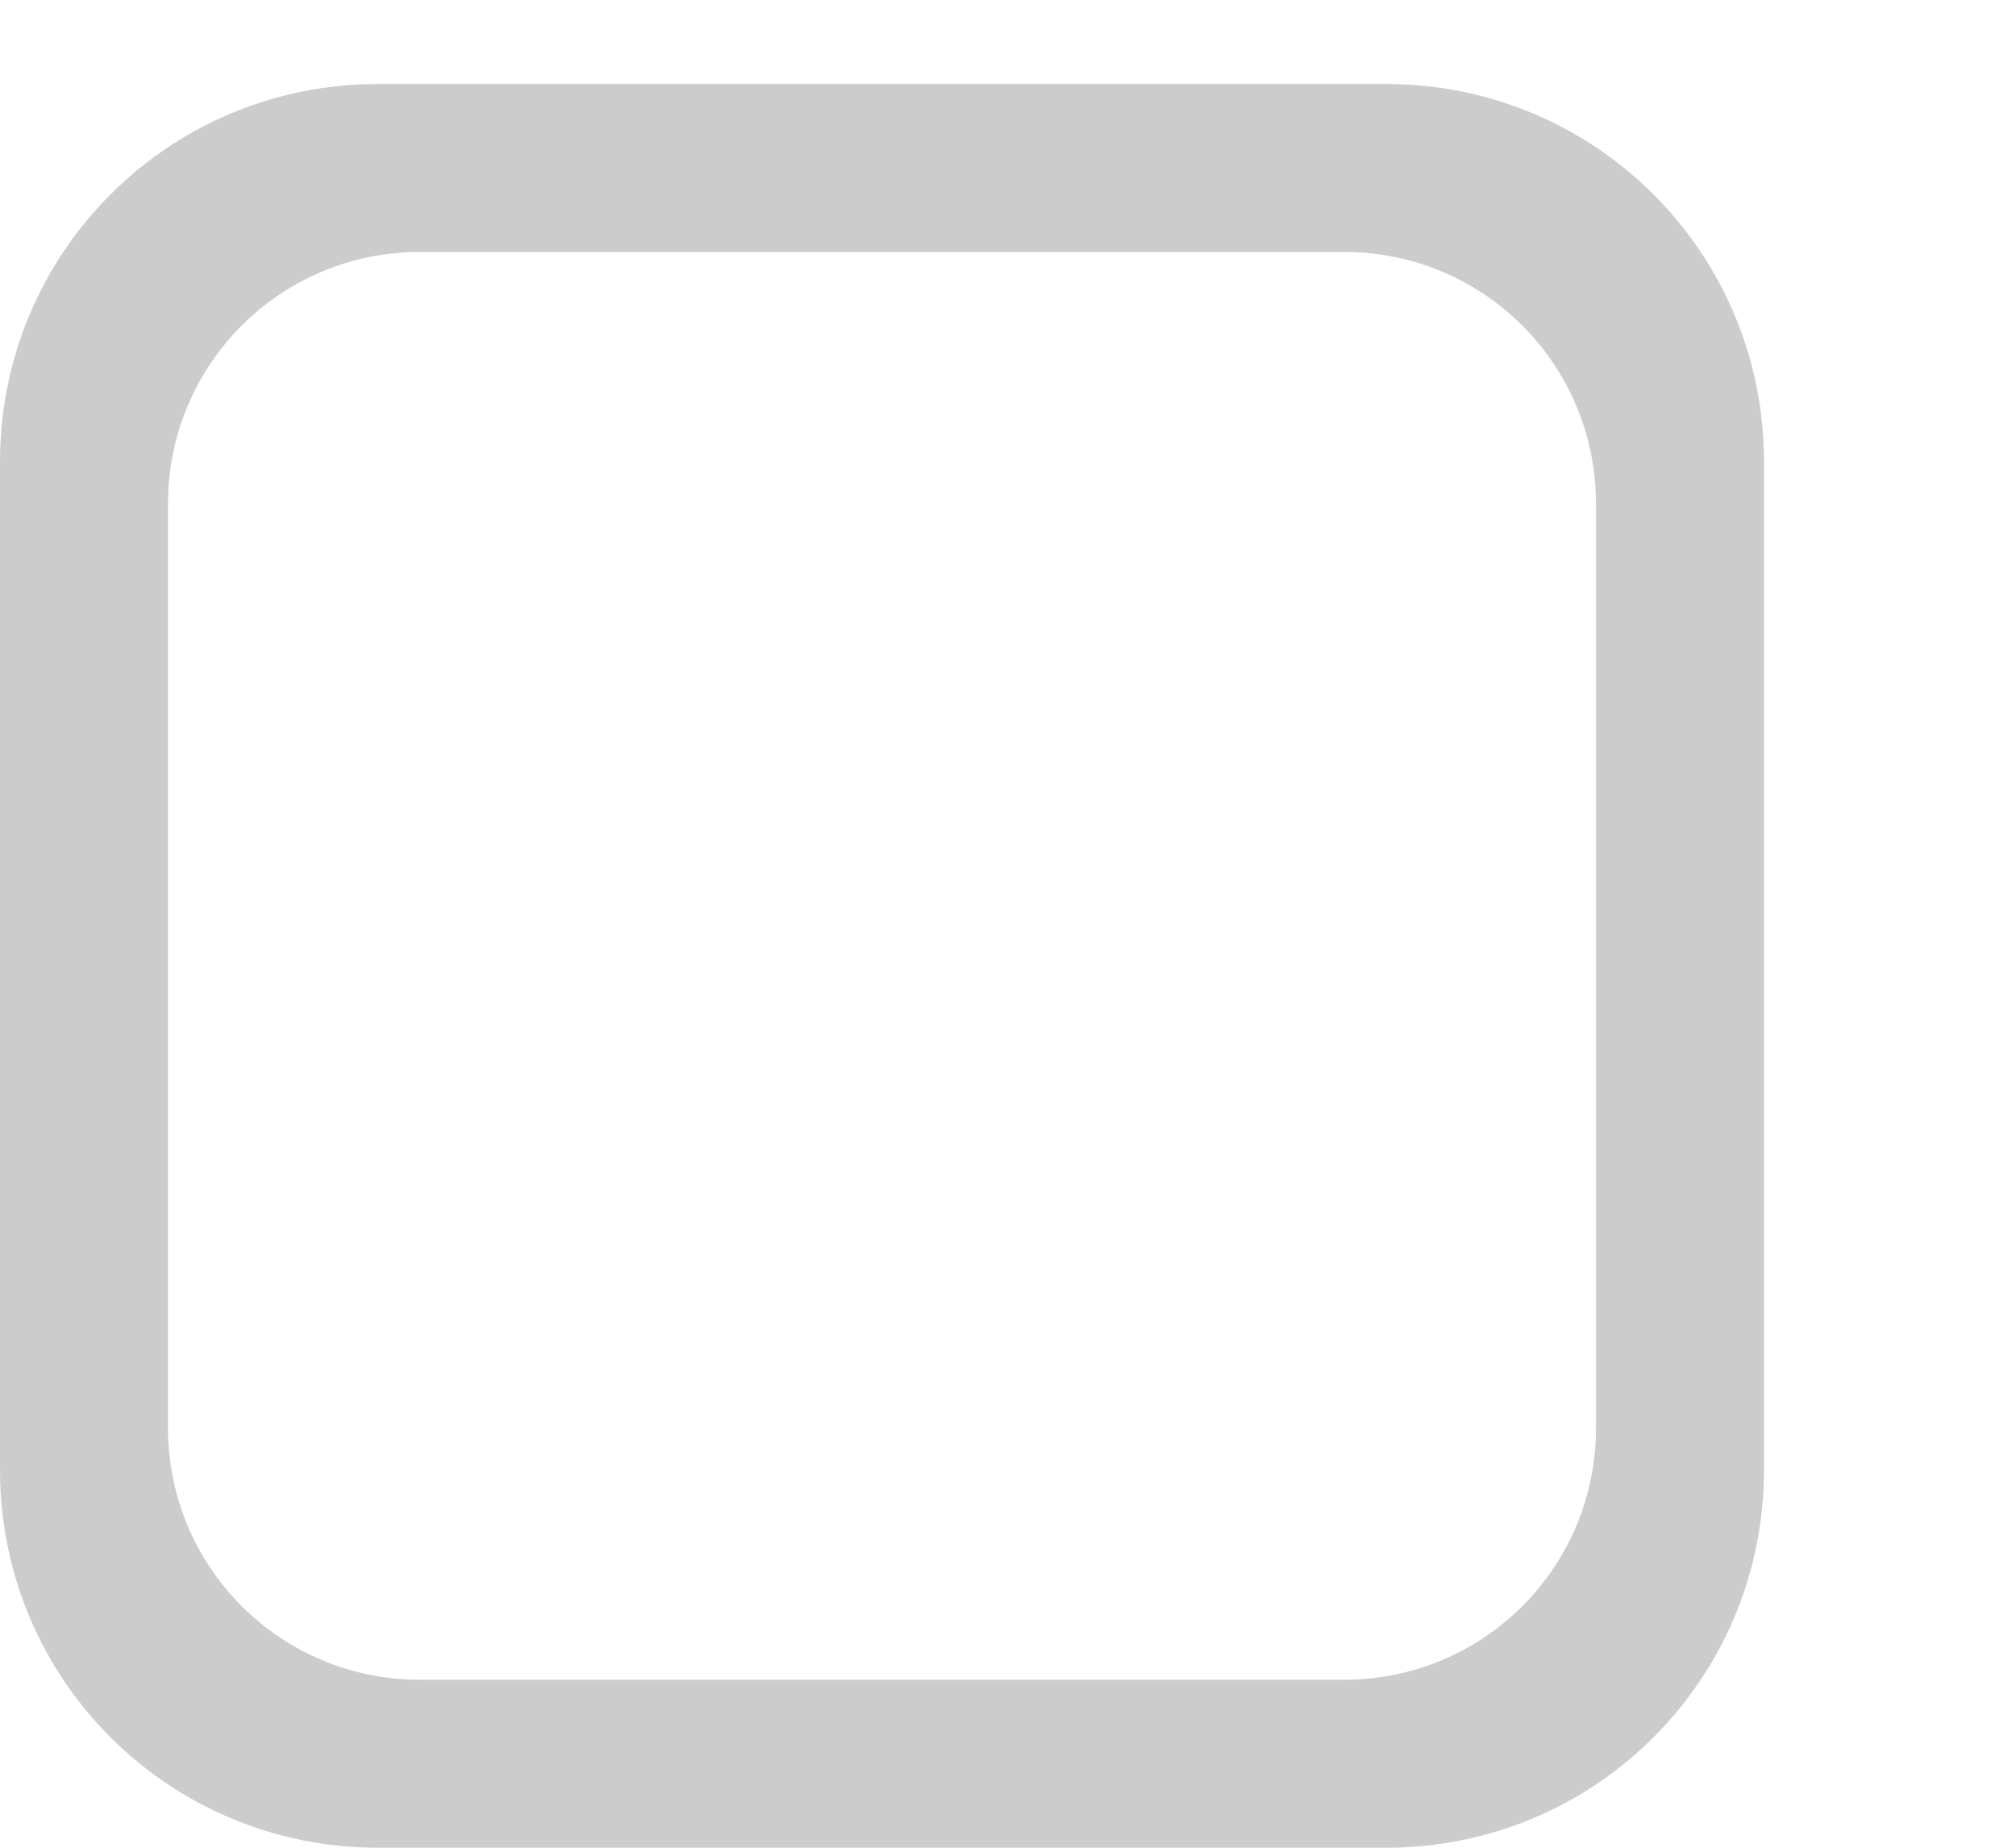
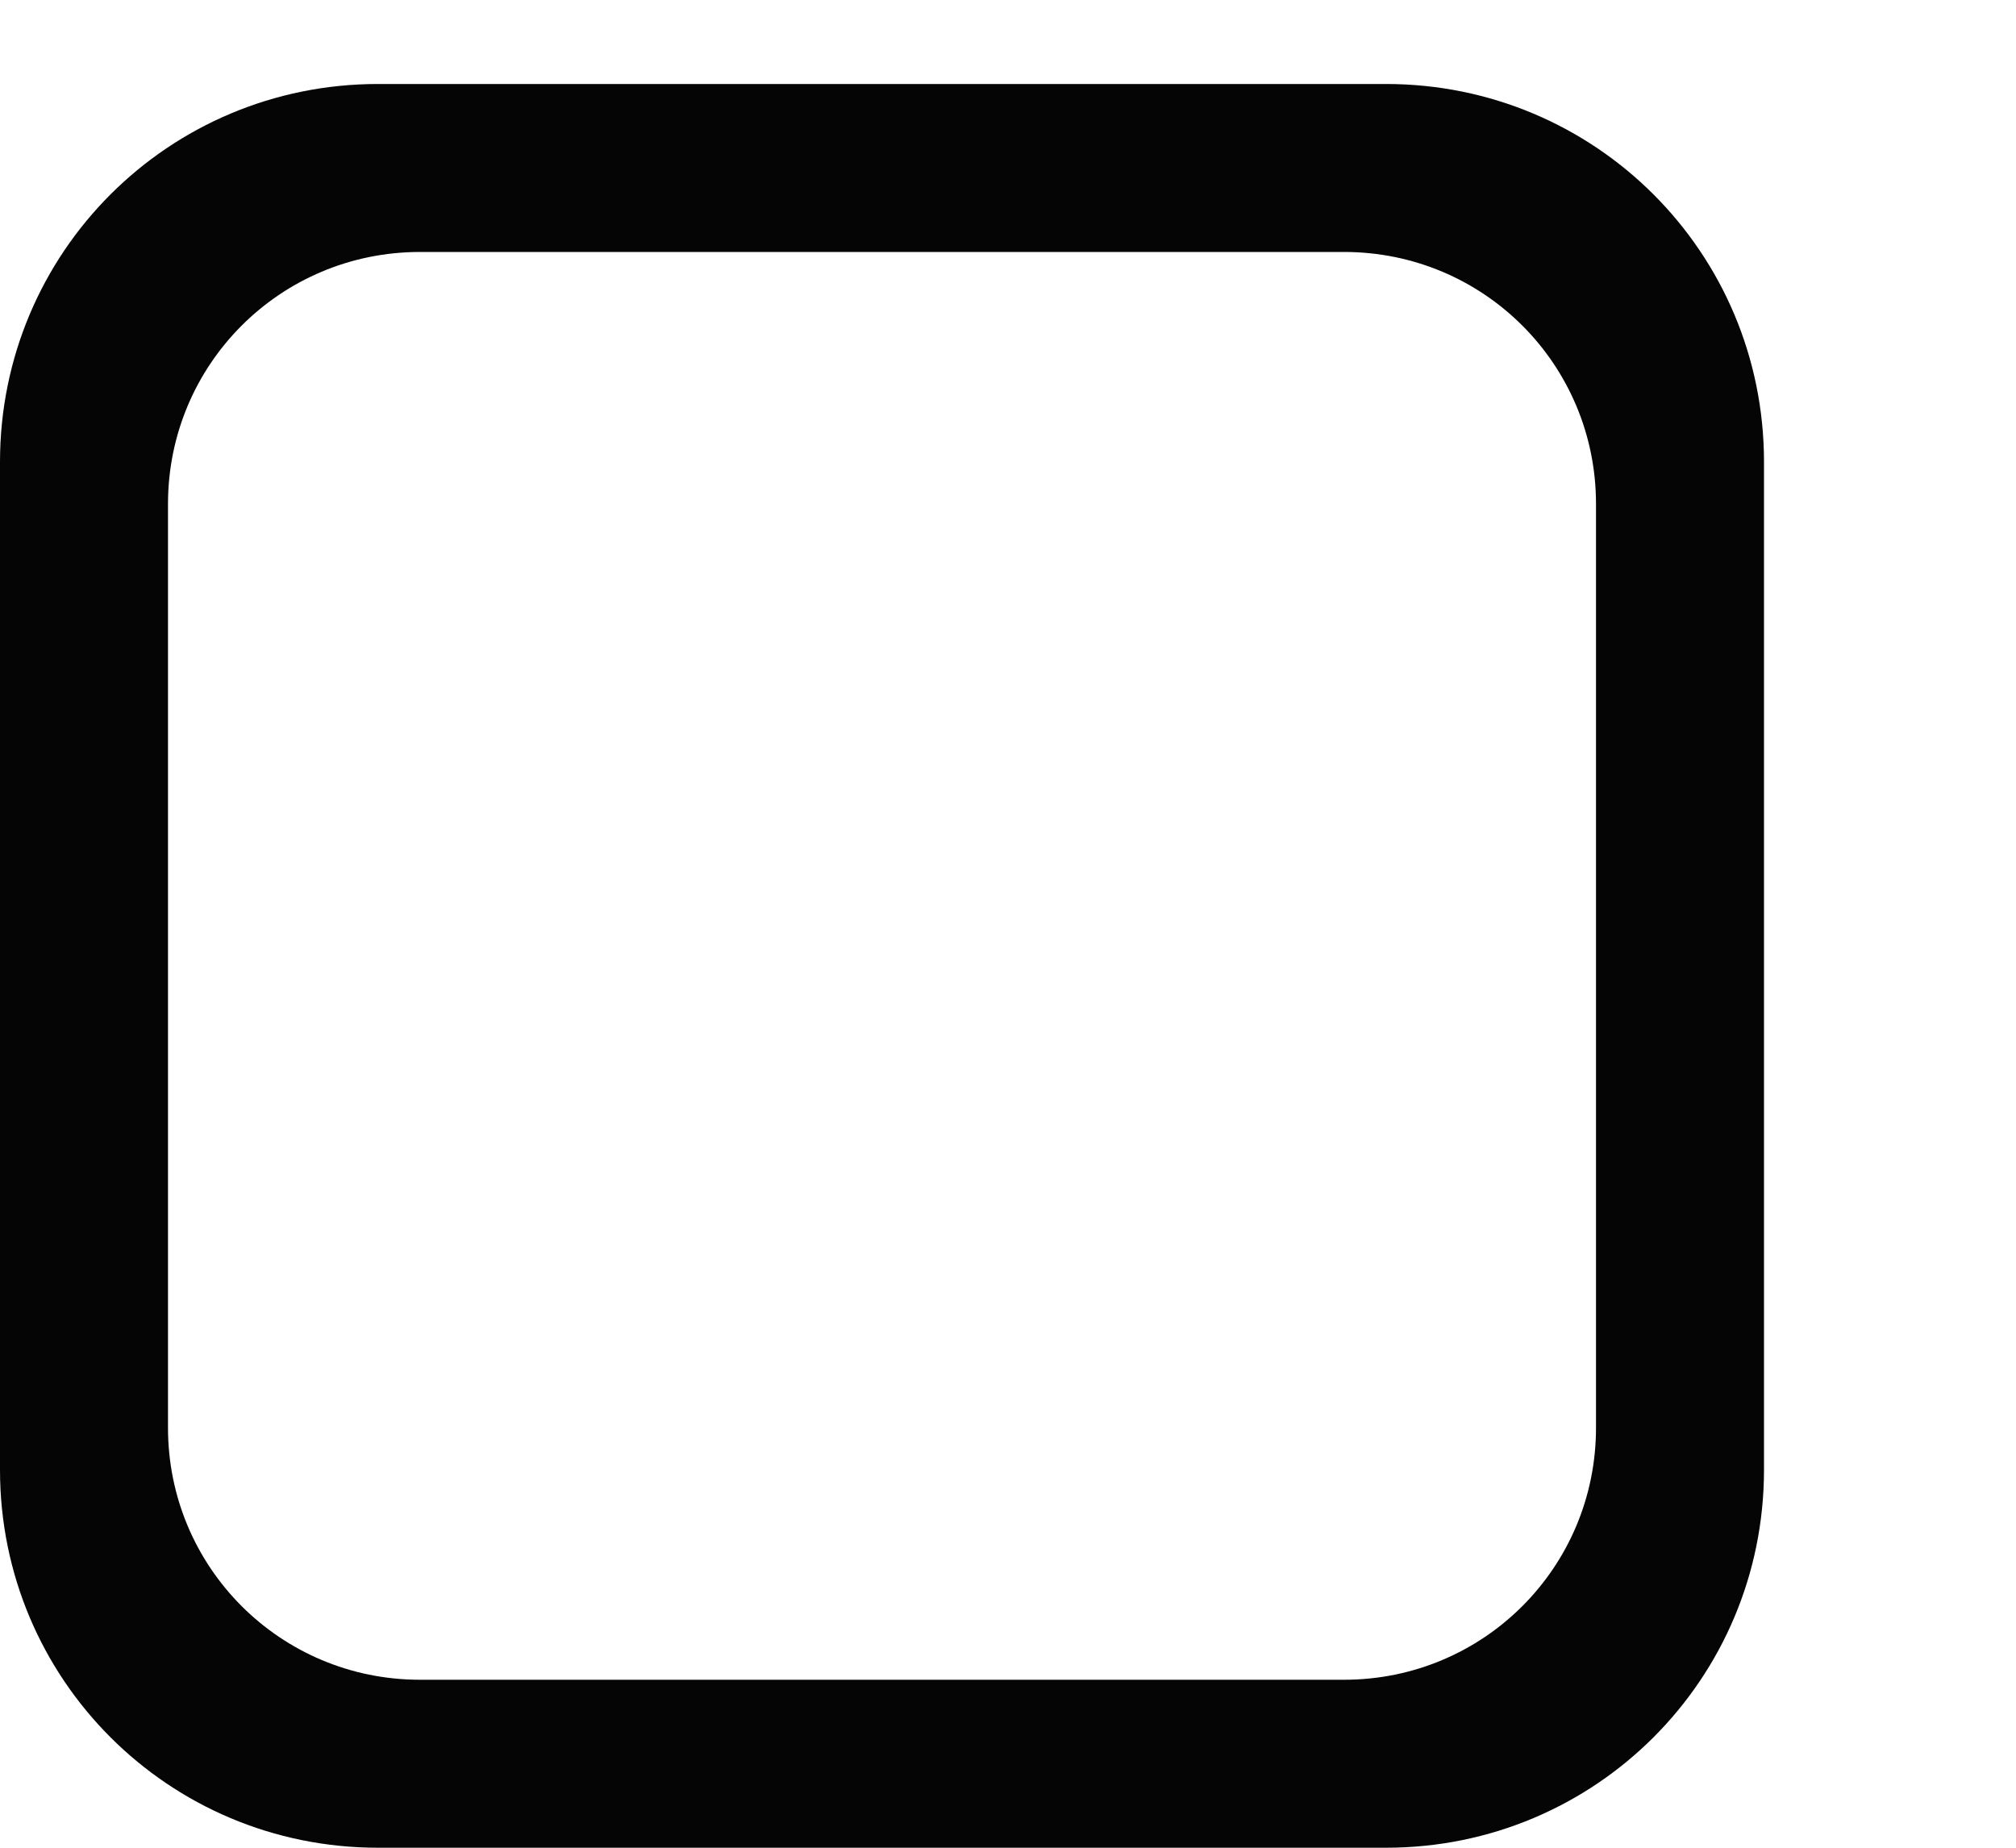
<svg xmlns="http://www.w3.org/2000/svg" xmlns:xlink="http://www.w3.org/1999/xlink" width="24" height="22" id="svg3199" version="1.1">
  <defs id="defs3201">
    <linearGradient id="linearGradient15404">
      <stop id="stop15406" offset="0" style="stop-color:#515151;stop-opacity:1" />
      <stop id="stop15408" offset="1" style="stop-color:#292929;stop-opacity:1" />
    </linearGradient>
    <linearGradient xlink:href="#linearGradient5872-5-1" id="linearGradient5891-0-4" gradientUnits="userSpaceOnUse" x1="205.841" y1="246.709" x2="206.748" y2="231.241" />
    <linearGradient id="linearGradient5872-5-1">
      <stop style="stop-color:#0b2e52;stop-opacity:1" offset="0" id="stop5874-4-4" />
      <stop style="stop-color:#1862af;stop-opacity:1" offset="1" id="stop5876-0-5" />
    </linearGradient>
    <linearGradient y2="-388.73" x2="-93.031" y1="-396.347" x1="-93.031" gradientTransform="matrix(1.591837,0,0,0.8571429,-256.5612,59.68542)" gradientUnits="userSpaceOnUse" id="linearGradient14219" xlink:href="#linearGradient15404" />
    <linearGradient id="linearGradient10013-4-63-6">
      <stop style="stop-color:#333333;stop-opacity:1;" offset="0" id="stop10015-2-76-1" />
      <stop style="stop-color:#292929;stop-opacity:1" offset="1" id="stop10017-46-15-8" />
    </linearGradient>
    <linearGradient id="linearGradient10597-5">
      <stop style="stop-color:#16191a;stop-opacity:1;" offset="0" id="stop10599-2" />
      <stop style="stop-color:#2b3133;stop-opacity:1" offset="1" id="stop10601-5" />
    </linearGradient>
    <linearGradient y2="-322.164" x2="921.225" y1="-330.051" x1="921.328" gradientTransform="matrix(1.591837,0,0,0.8571429,-1456.546,275.4519)" gradientUnits="userSpaceOnUse" id="linearGradient15374" xlink:href="#linearGradient10013-4-63-6" />
    <linearGradient gradientTransform="translate(-1199.985,216.3805)" y2="-227.08" x2="1203.918" y1="-217.567" x1="1203.918" gradientUnits="userSpaceOnUse" id="linearGradient15376" xlink:href="#linearGradient10597-5" />
    <linearGradient id="linearGradient5581-5-2-4-6-8-7-35-8">
      <stop id="stop5583-0-92-8-0-7-6-5-1" offset="0" style="stop-color:#454c4c;stop-opacity:1;" />
      <stop style="stop-color:#393f3f;stop-opacity:1;" offset="0.4" id="stop5585-4-7-2-7-9-9-92-0" />
      <stop id="stop5587-6-7-2-0-3-1-21-5" offset="1" style="stop-color:#2d3232;stop-opacity:1;" />
    </linearGradient>
  </defs>
  <g id="layer1" transform="translate(-342.5,-521.3622)">
-     <rect style="color:#000000;fill:none;stroke:none;stroke-width:2;marker:none;visibility:visible;display:inline;overflow:visible;enable-background:accumulate" id="rect17347" width="21.944" height="21.944" x="342.299" y="521.584" />
-     <path style="display:inline;opacity:1;fill:#000000;fill-opacity:0.2;stroke:none;stroke-opacity:1;enable-background:new" d="M 4.5 1 C 2.007 1 0 3.007 0 5.5 L 0 17.5 C 0 19.993 2.007 22 4.5 22 L 16.5 22 C 18.993 22 21 19.993 21 17.5 L 21 5.5 C 21 3.007 18.993 1 16.5 1 L 4.5 1 z M 5 3 L 16 3 C 17.662 3 19 4.338 19 6 L 19 17 C 19 18.662 17.662 20 16 20 L 5 20 C 3.338 20 2 18.662 2 17 L 2 6 C 2 4.338 3.338 3 5 3 z " transform="translate(342.5,521.3622)" id="path4731" />
+     <rect style="color:#000000;display:inline;overflow:visible;visibility:visible;fill:none;stroke:none;stroke-width:2;marker:none;enable-background:accumulate" id="rect17347" width="21.944" height="21.944" x="342.299" y="521.584" />
+     <path style="display:inline;opacity:1;fill:#000000;fill-opacity:0.98;stroke:none;stroke-opacity:1;enable-background:new" d="M 4.5,1 C 2.007,1 0,3.007 0,5.5 v 12 C 0,19.993 2.007,22 4.5,22 h 12 C 18.993,22 21,19.993 21,17.5 V 5.5 C 21,3.007 18.993,1 16.5,1 Z M 5,3 h 11 c 1.662,0 3,1.338 3,3 v 11 c 0,1.662 -1.338,3 -3,3 H 5 C 3.338,20 2,18.662 2,17 V 6 C 2,4.338 3.338,3 5,3 Z" transform="translate(342.5,521.3622)" id="path4731" />
  </g>
</svg>
